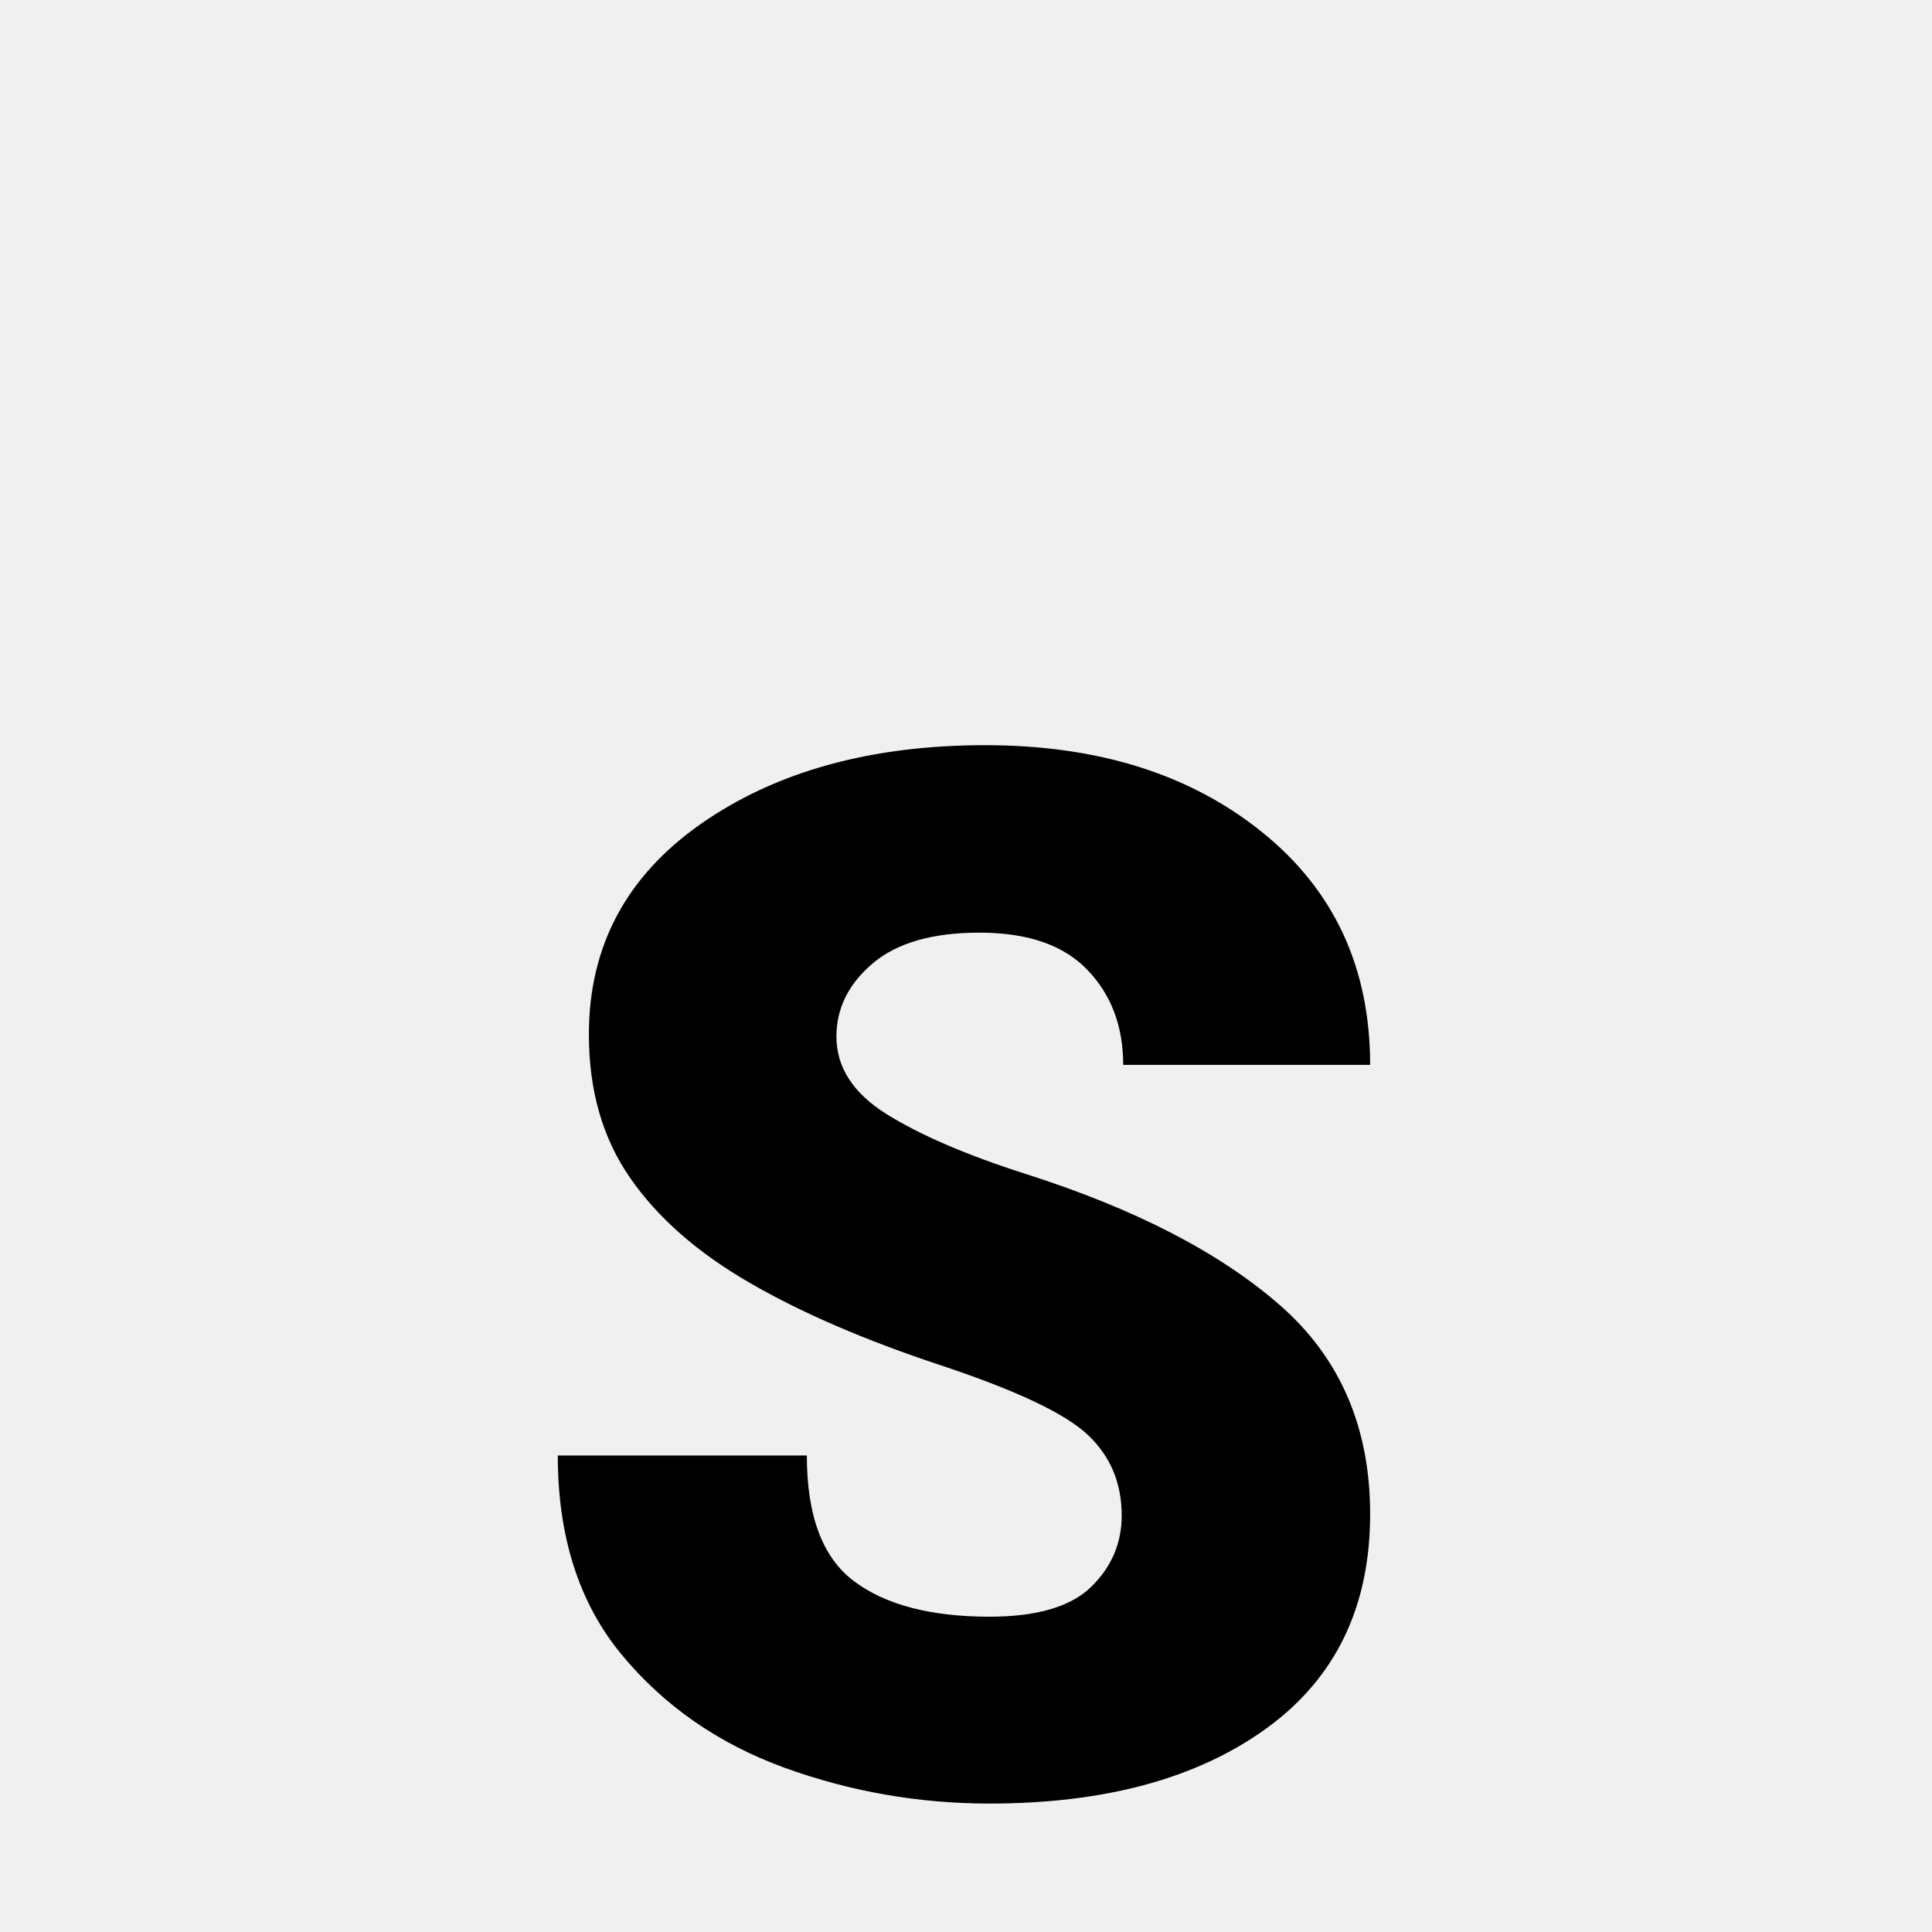
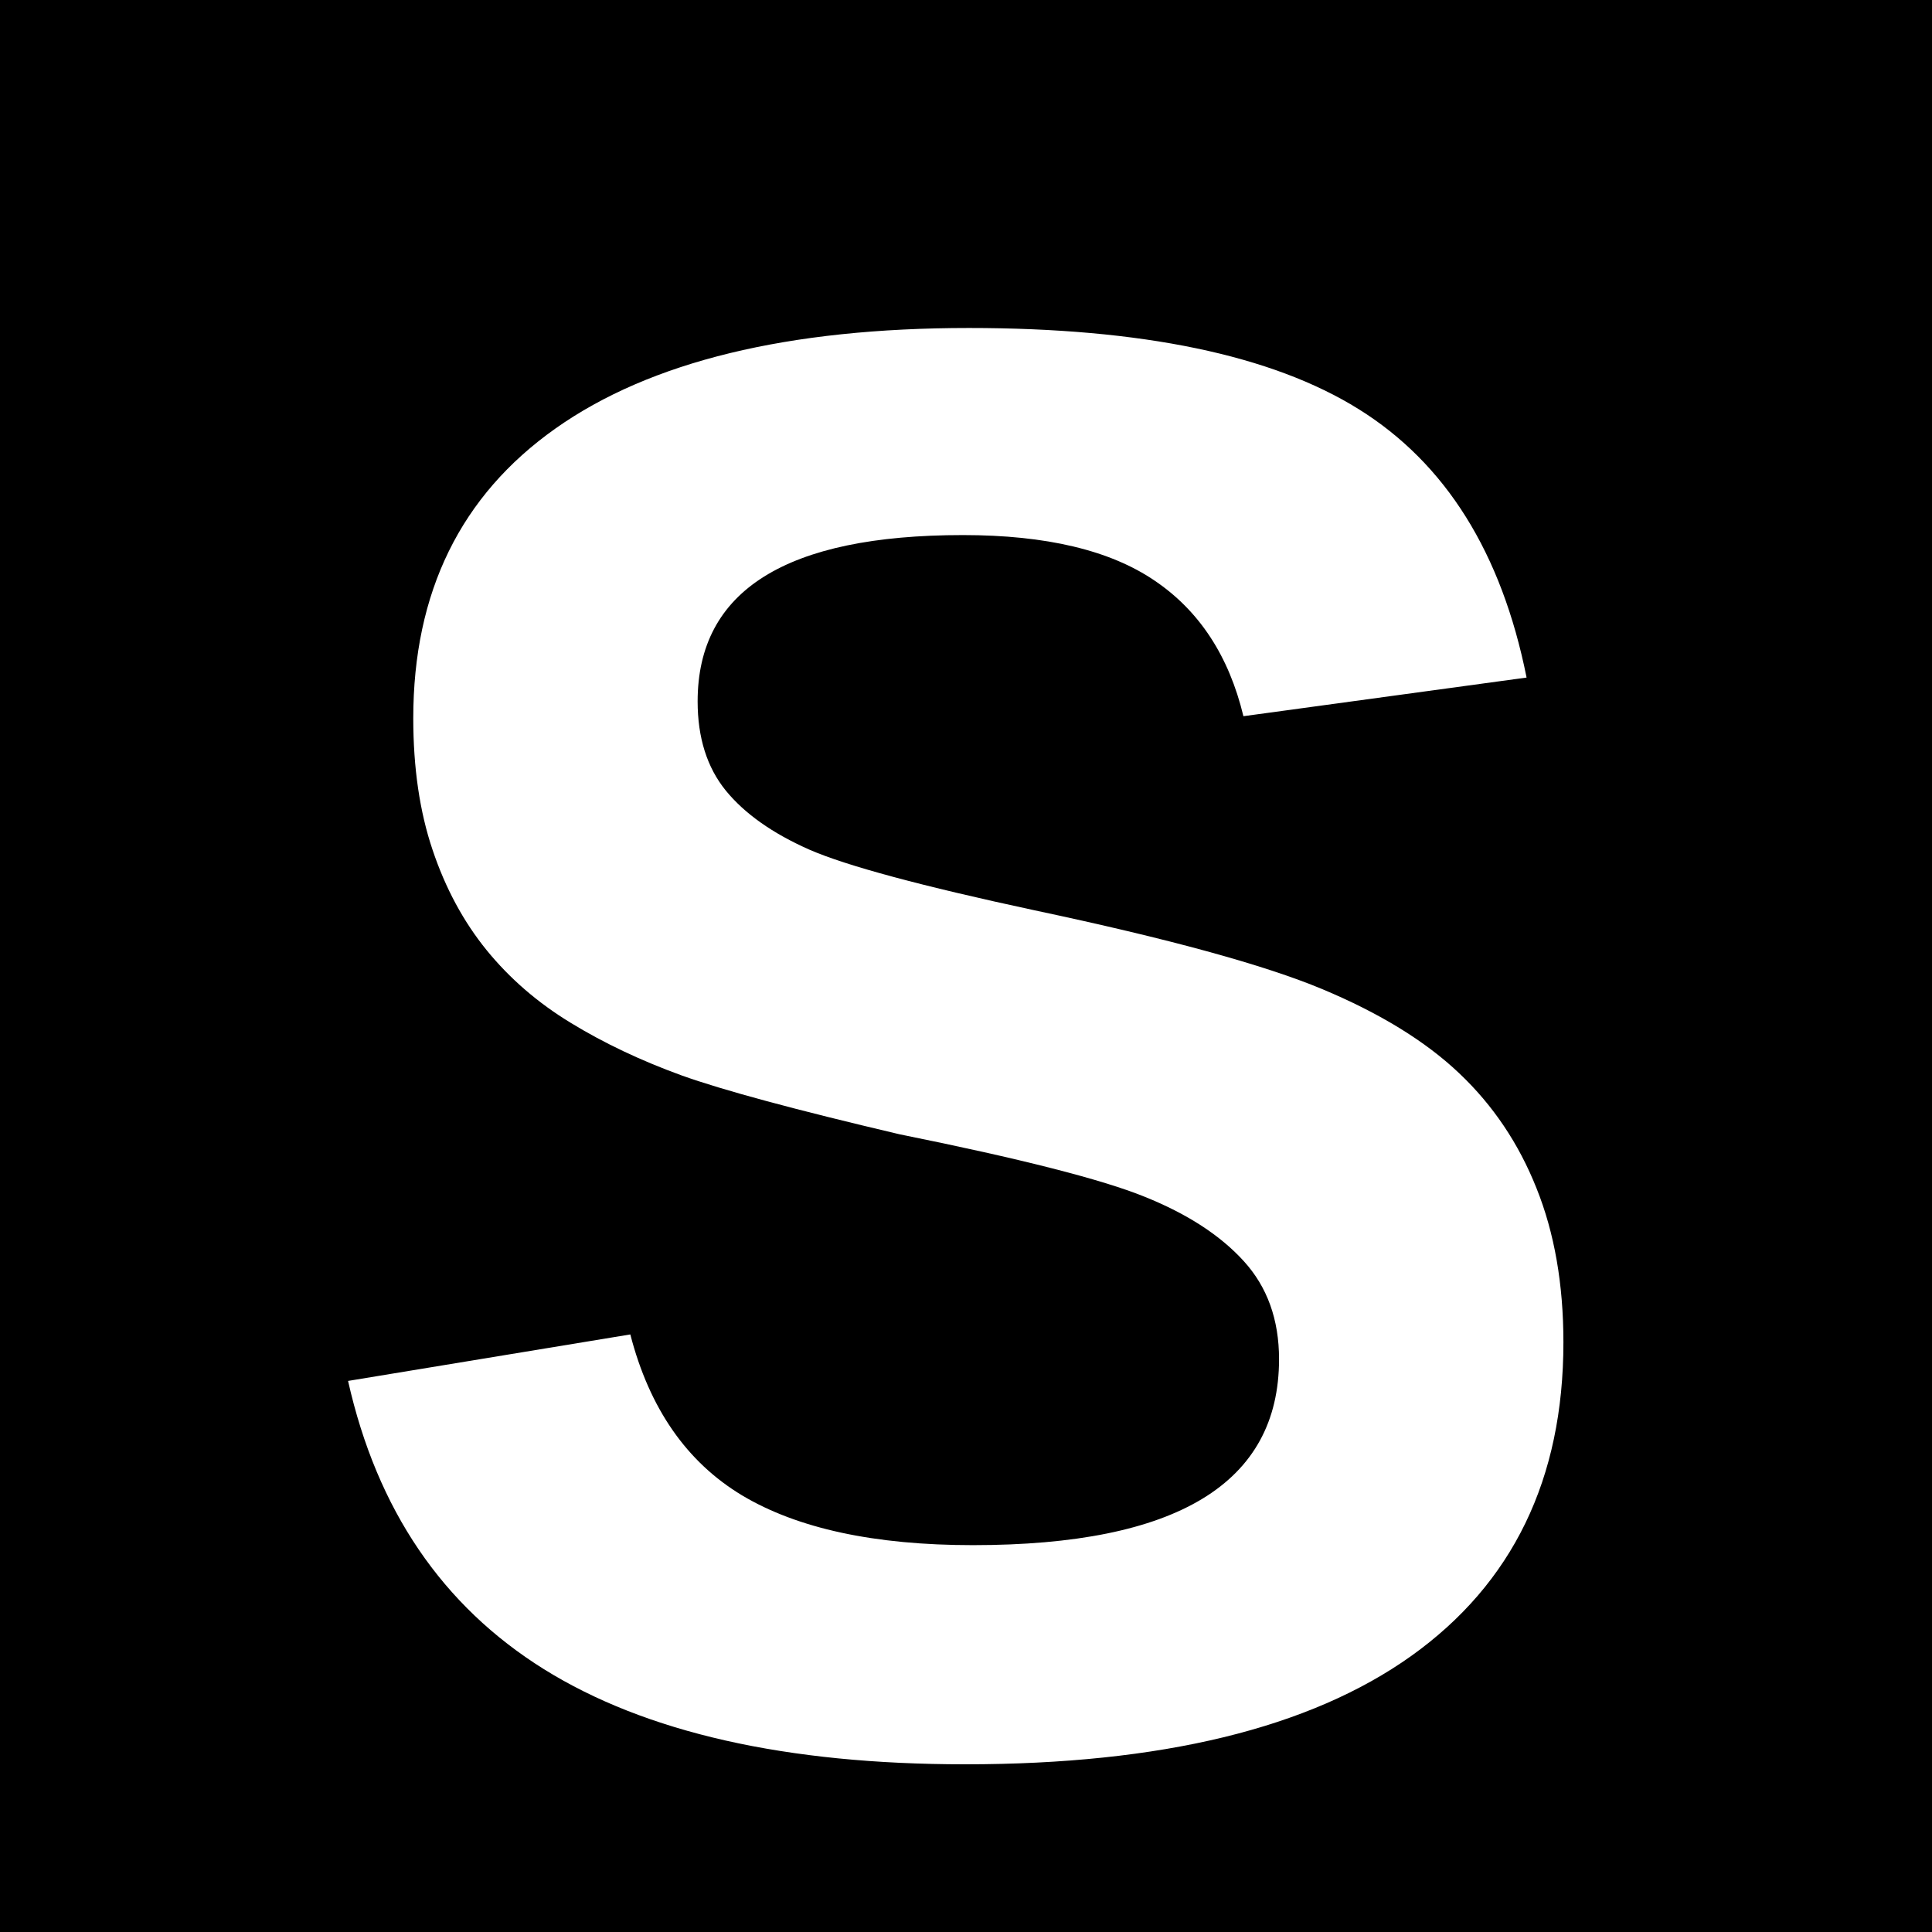
<svg xmlns="http://www.w3.org/2000/svg" width="512" height="512" viewBox="0 0 100 100" fill="none">
-   <text x="50" y="72" font-family="system-ui, -apple-system, BlinkMacSystemFont, 'Segoe UI', Roboto, Helvetica, Arial, sans-serif" font-weight="900" font-size="75" fill="#000000" text-anchor="middle" dominant-baseline="middle">
+   <rect width="100" height="100" fill="#000000" />
+   <text x="50" y="60.5" font-family="'Arial Black', 'Impact', 'Helvetica Neue', Arial, sans-serif" font-weight="900" font-size="105" fill="#FFFFFF" text-anchor="middle" dominant-baseline="middle">
    S
  </text>
</svg>
